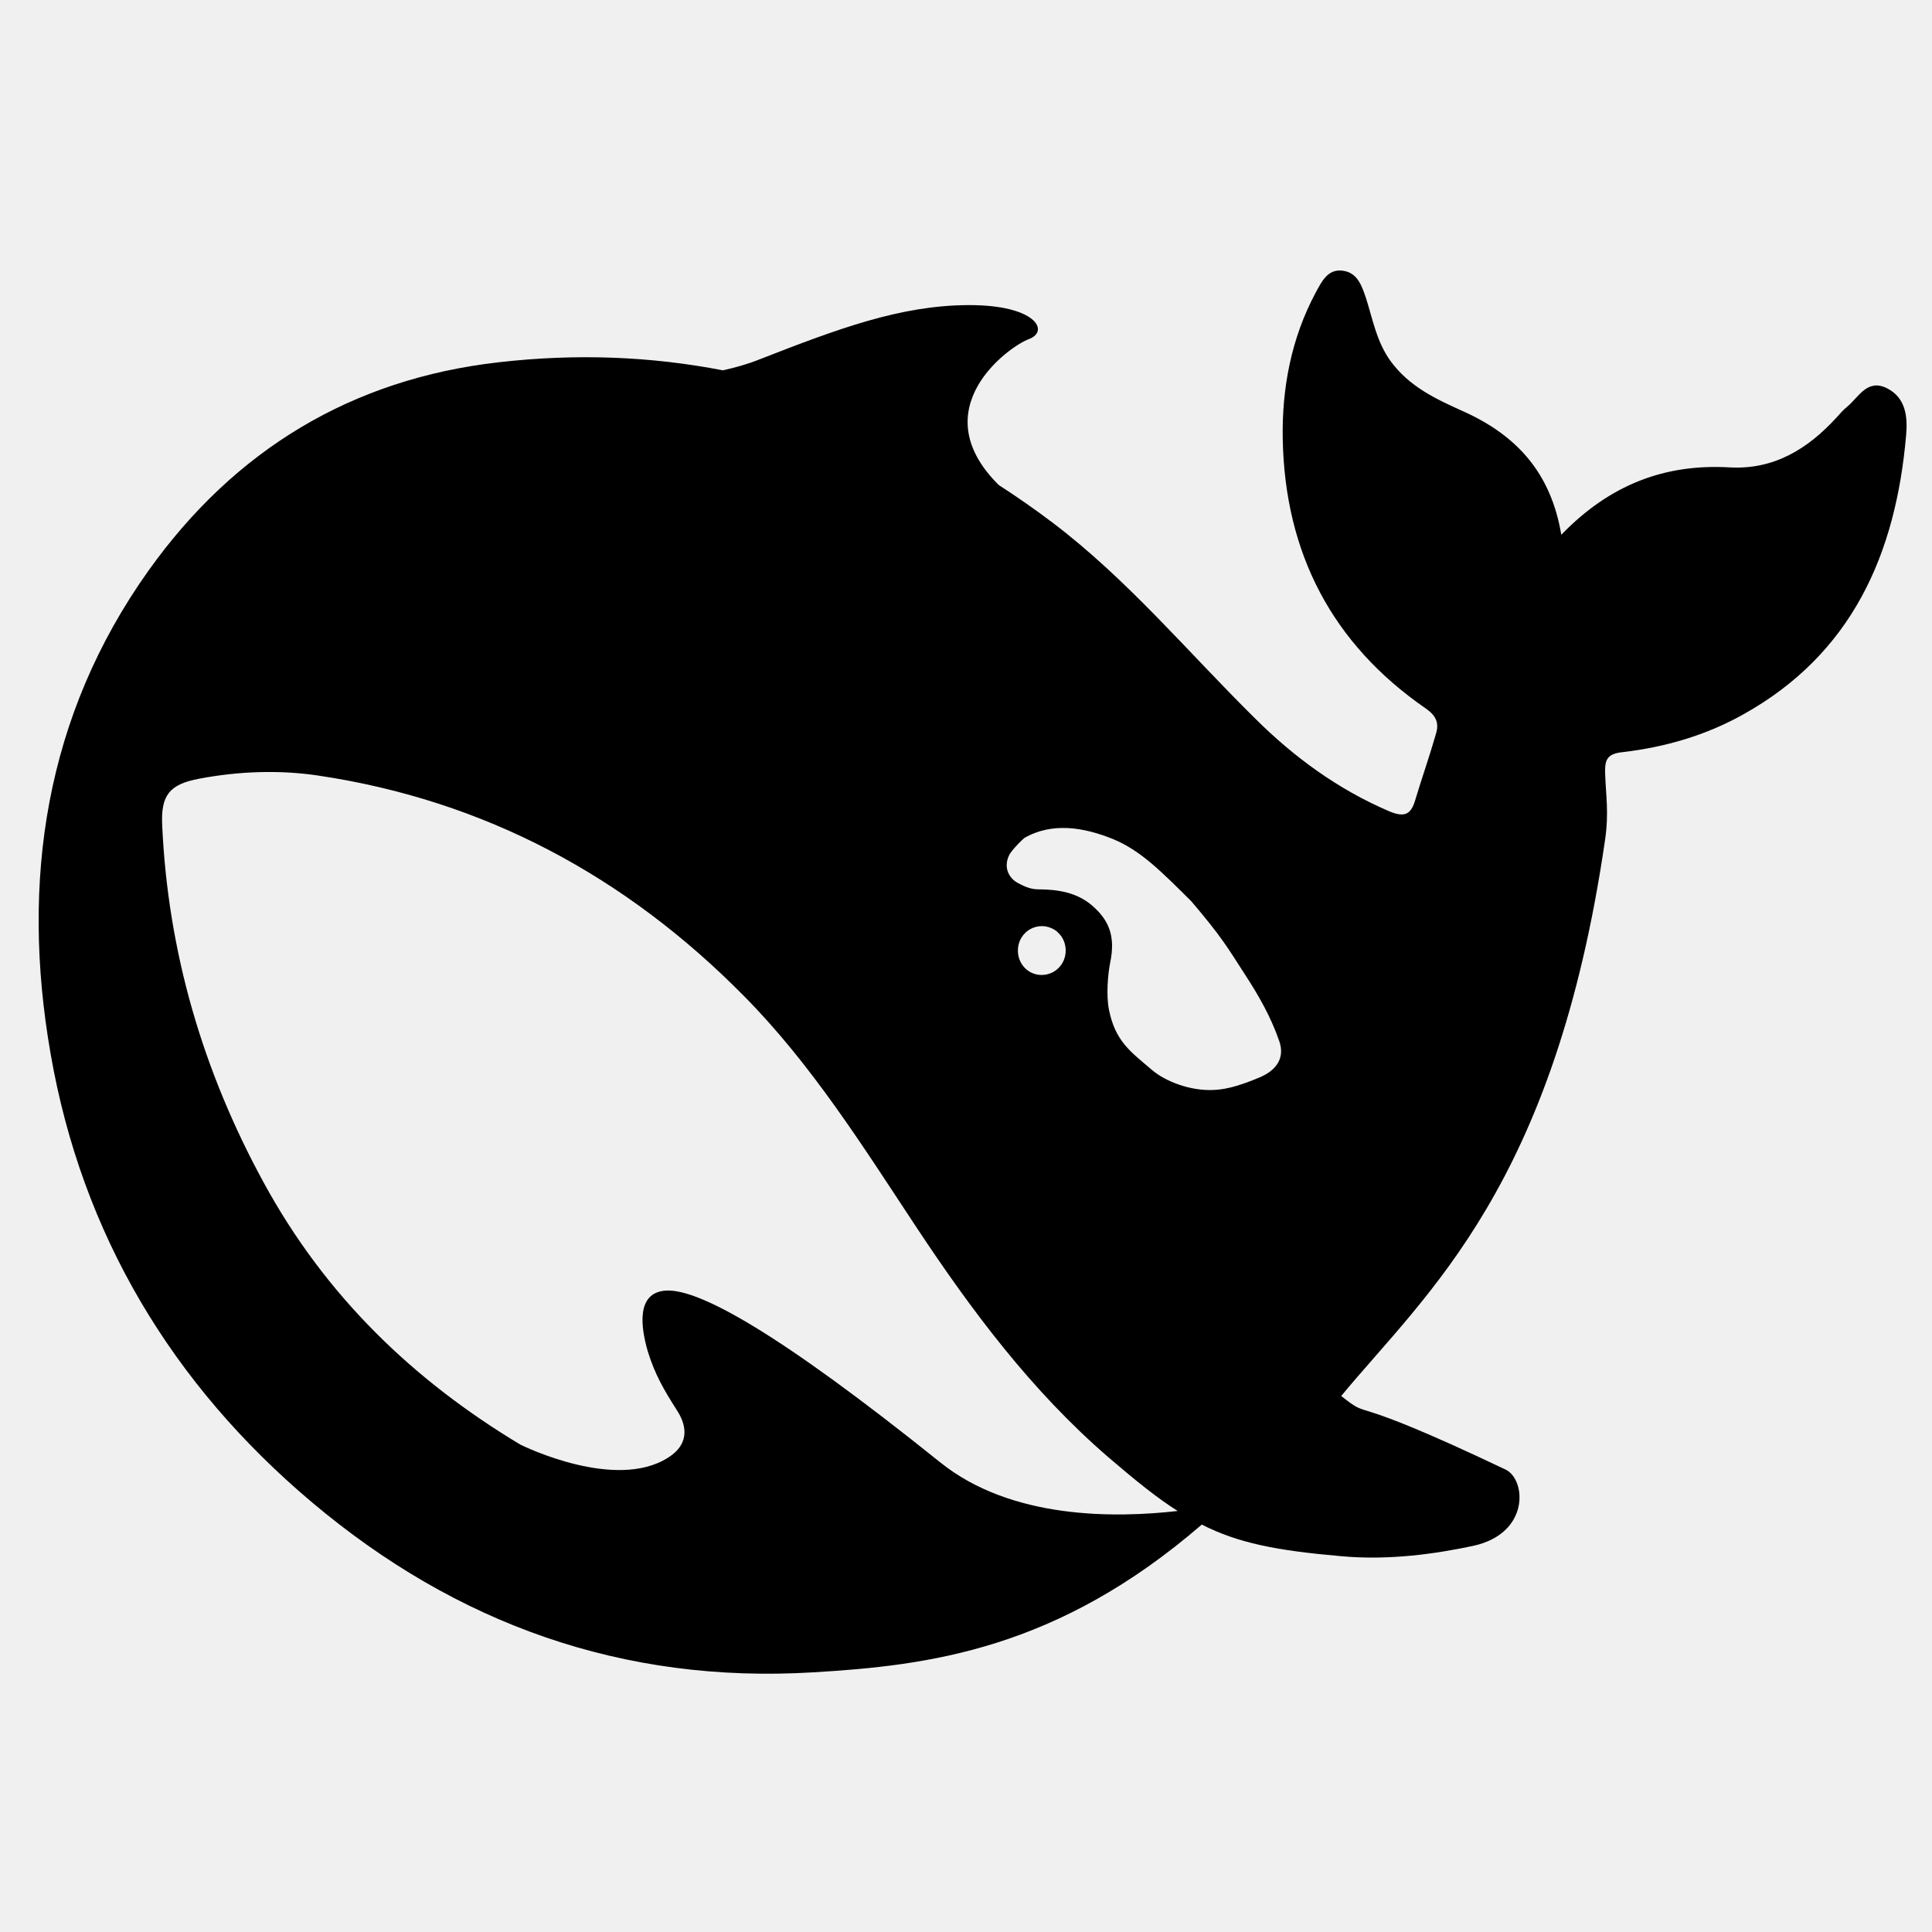
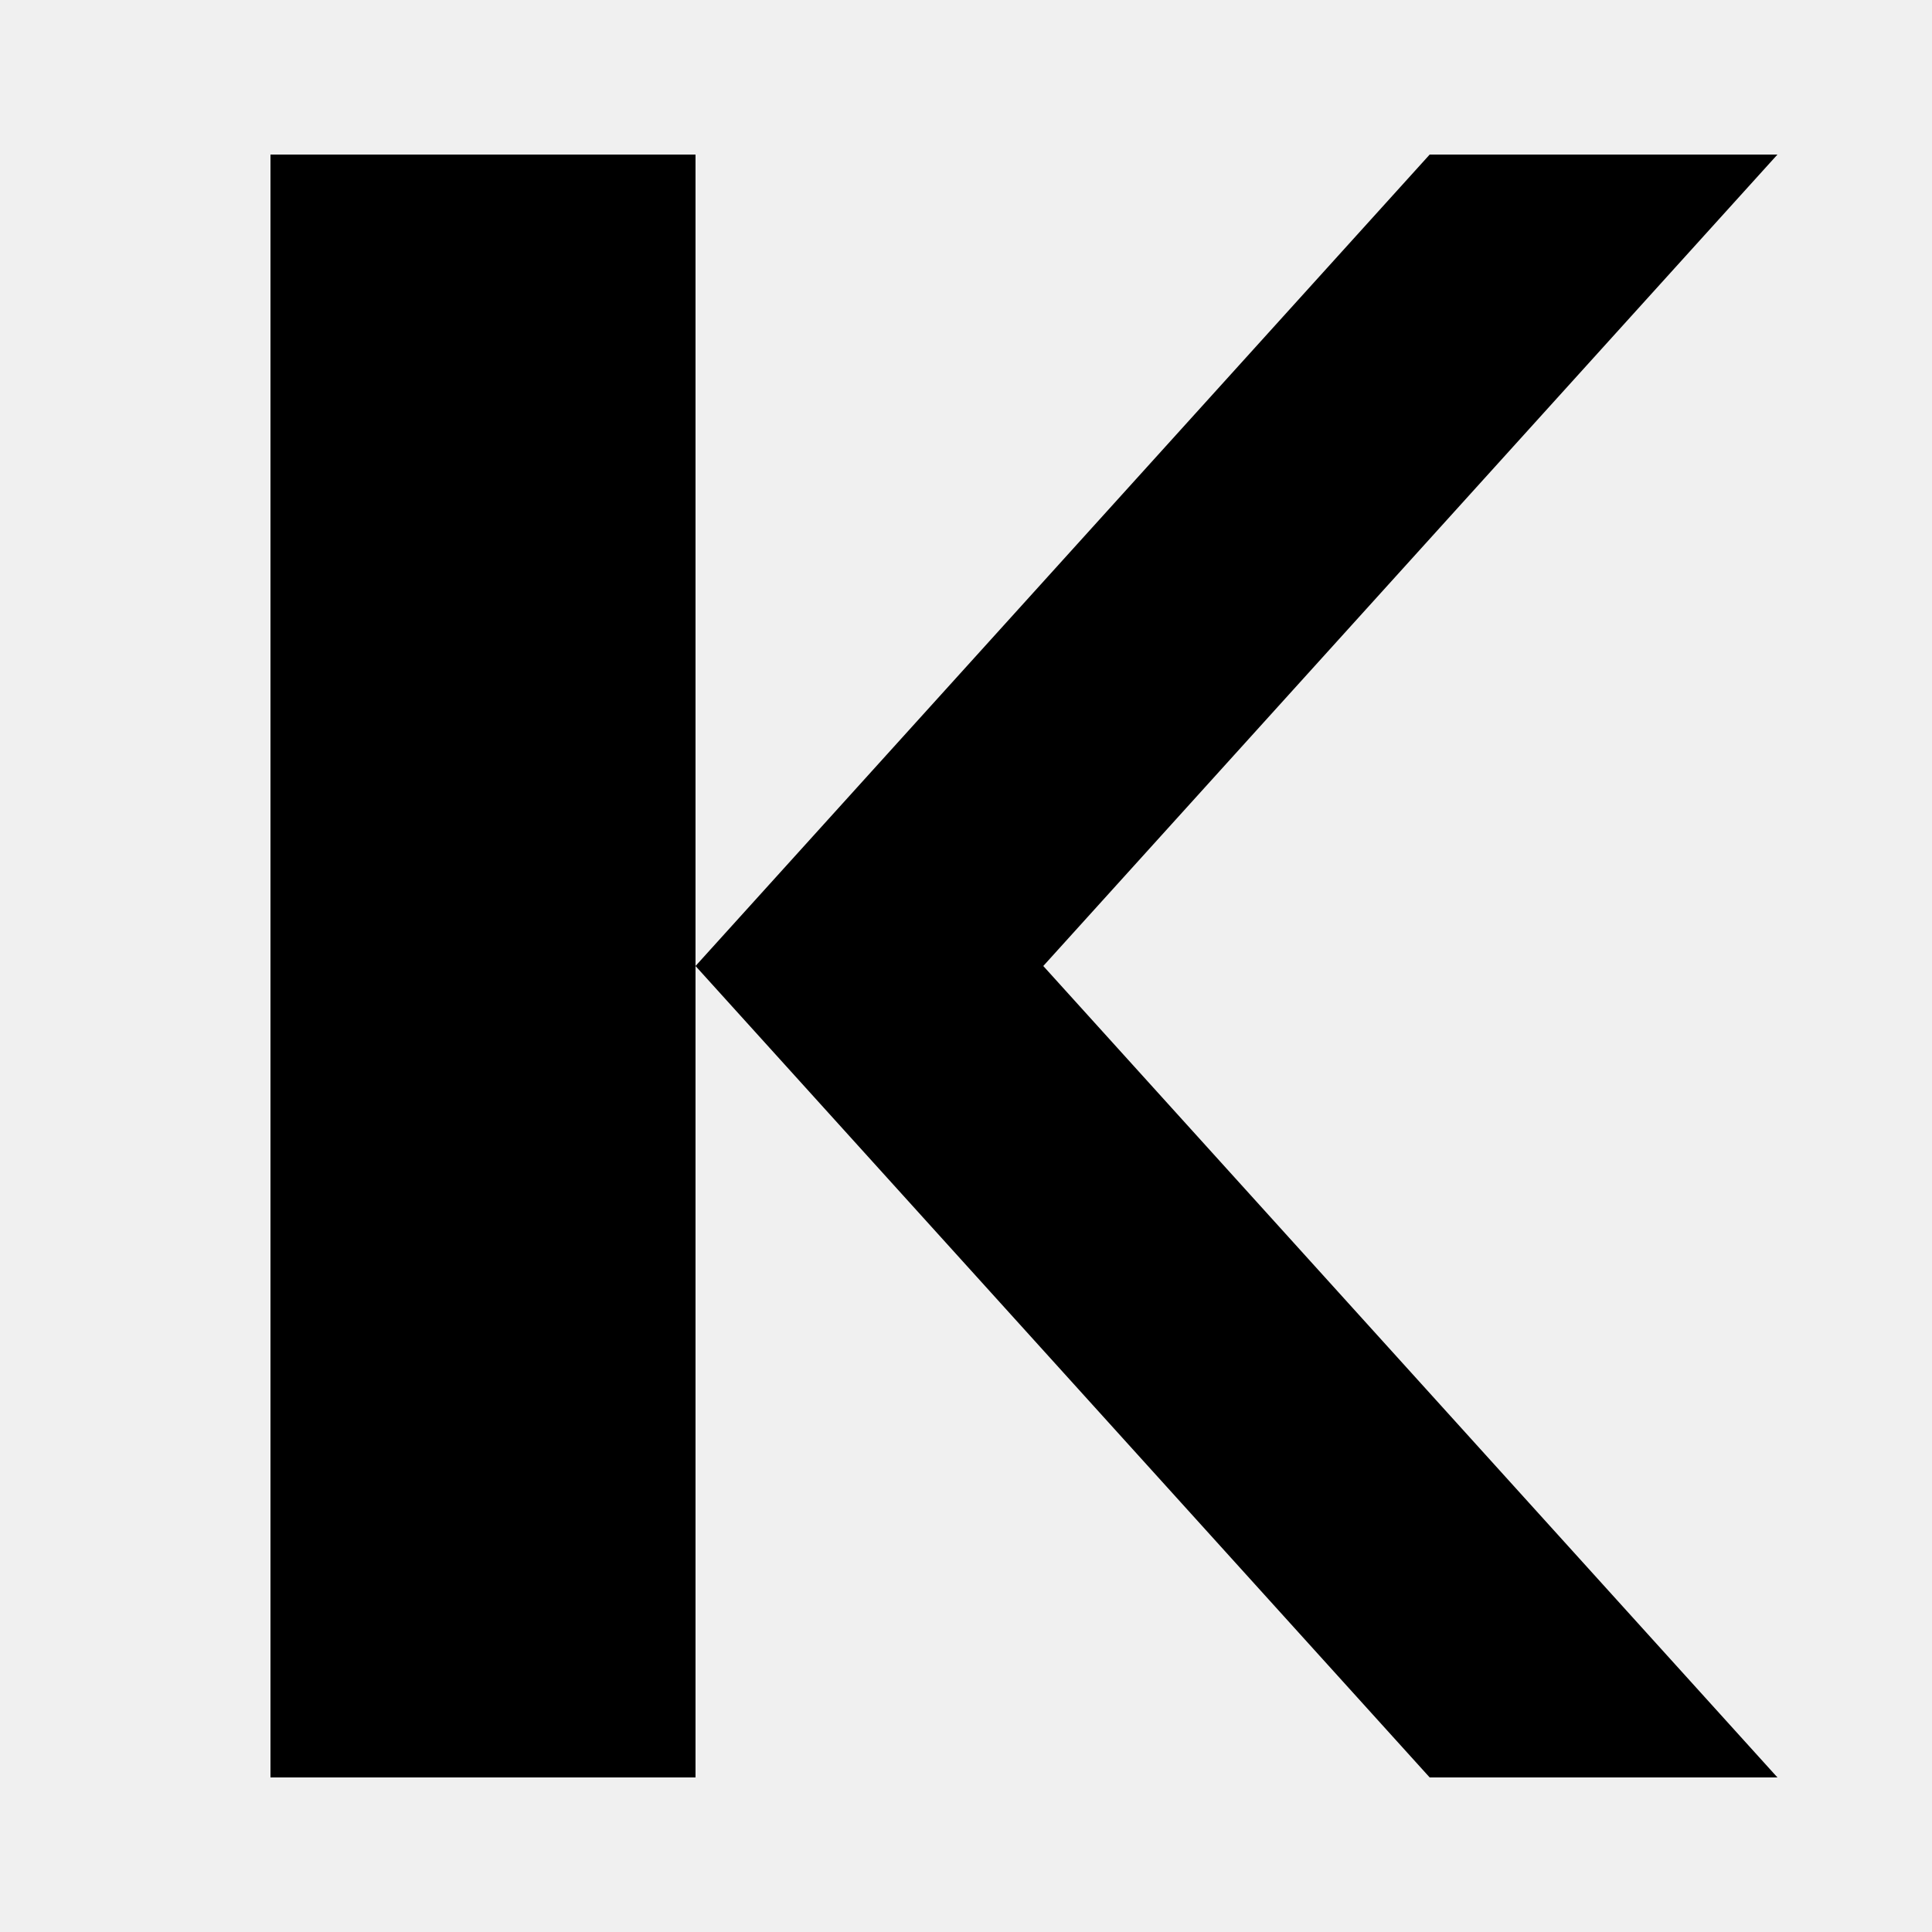
<svg xmlns="http://www.w3.org/2000/svg" width="50" height="50" viewBox="0 0 50 50" fill="none">
  <style>
		@media (prefers-color-scheme: dark) {
			path { fill: #fff; }
		}
	</style>
-   <path id="path" d="M48.835 10.048C48.323 9.792 48.102 10.28 47.803 10.528C47.701 10.608 47.614 10.712 47.527 10.808C46.779 11.624 45.905 12.16 44.762 12.096C43.092 12 41.666 12.536 40.406 13.84C40.138 12.232 39.248 11.272 37.893 10.656C37.184 10.336 36.467 10.016 35.97 9.32C35.623 8.824 35.529 8.272 35.356 7.728C35.246 7.4 35.135 7.064 34.765 7.008C34.363 6.944 34.206 7.288 34.048 7.576C33.418 8.752 33.173 10.048 33.197 11.36C33.252 14.312 34.474 16.664 36.9 18.336C37.176 18.528 37.247 18.72 37.16 19C36.995 19.576 36.797 20.136 36.624 20.712C36.514 21.08 36.349 21.16 35.962 21C34.631 20.432 33.481 19.592 32.464 18.576C30.739 16.872 29.179 14.992 27.233 13.52C26.776 13.176 26.319 12.856 25.847 12.552C23.862 10.584 26.107 8.968 26.627 8.776C27.17 8.576 26.816 7.888 25.059 7.896C23.302 7.904 21.695 8.504 19.647 9.304C19.348 9.424 19.032 9.512 18.709 9.584C16.85 9.224 14.92 9.144 12.903 9.376C9.106 9.808 6.073 11.64 3.843 14.768C1.165 18.528 0.534 22.8 1.307 27.256C2.118 31.952 4.466 35.84 8.074 38.88C11.816 42.032 16.125 43.576 21.041 43.28C24.027 43.104 27.352 42.696 31.102 39.456C32.047 39.936 33.04 40.128 34.686 40.272C35.955 40.392 37.176 40.208 38.121 40.008C39.602 39.688 39.499 38.288 38.964 38.032C34.623 35.968 35.576 36.808 34.71 36.128C36.916 33.464 40.24 30.696 41.54 21.728C41.643 21.016 41.556 20.568 41.54 19.992C41.532 19.64 41.611 19.504 42.005 19.464C43.092 19.336 44.148 19.032 45.117 18.488C47.929 16.92 49.064 14.344 49.331 11.256C49.371 10.784 49.324 10.296 48.835 10.048ZM24.326 37.84C20.12 34.464 18.079 33.352 17.236 33.4C16.448 33.448 16.59 34.368 16.763 34.968C16.944 35.56 17.181 35.968 17.512 36.488C17.74 36.832 17.898 37.344 17.283 37.728C15.928 38.584 13.573 37.44 13.462 37.384C10.721 35.736 8.428 33.56 6.813 30.584C5.253 27.72 4.348 24.648 4.198 21.368C4.158 20.576 4.387 20.296 5.159 20.152C6.175 19.96 7.223 19.92 8.239 20.072C12.533 20.712 16.189 22.672 19.253 25.776C21.002 27.544 22.325 29.656 23.689 31.72C25.138 33.912 26.698 36 28.683 37.712C29.384 38.312 29.943 38.768 30.479 39.104C28.864 39.288 26.17 39.328 24.326 37.84ZM26.343 24.6C26.343 24.248 26.619 23.968 26.966 23.968C27.044 23.968 27.115 23.984 27.178 24.008C27.265 24.04 27.344 24.088 27.407 24.16C27.517 24.272 27.58 24.432 27.58 24.6C27.58 24.952 27.304 25.232 26.957 25.232C26.611 25.232 26.343 24.952 26.343 24.6ZM32.606 27.88C32.205 28.048 31.803 28.192 31.416 28.208C30.818 28.24 30.164 27.992 29.81 27.688C29.258 27.216 28.864 26.952 28.699 26.128C28.628 25.776 28.668 25.232 28.73 24.92C28.872 24.248 28.714 23.816 28.25 23.424C27.872 23.104 27.391 23.016 26.863 23.016C26.666 23.016 26.485 22.928 26.351 22.856C26.13 22.744 25.949 22.464 26.123 22.12C26.178 22.008 26.446 21.736 26.509 21.688C27.226 21.272 28.053 21.408 28.817 21.72C29.526 22.016 30.061 22.56 30.834 23.328C31.622 24.256 31.763 24.512 32.212 25.208C32.567 25.752 32.89 26.312 33.11 26.952C33.245 27.352 33.071 27.68 32.606 27.88Z" fill="#000" fill-opacity="1" fill-rule="nonzero" />
+   <path id="path" d="M7 4H18V46H7Z M18 25H27L46 4H37Z M18 25H27L46 46H37Z" fill="#000" fill-opacity="1" fill-rule="nonzero" />
</svg>
